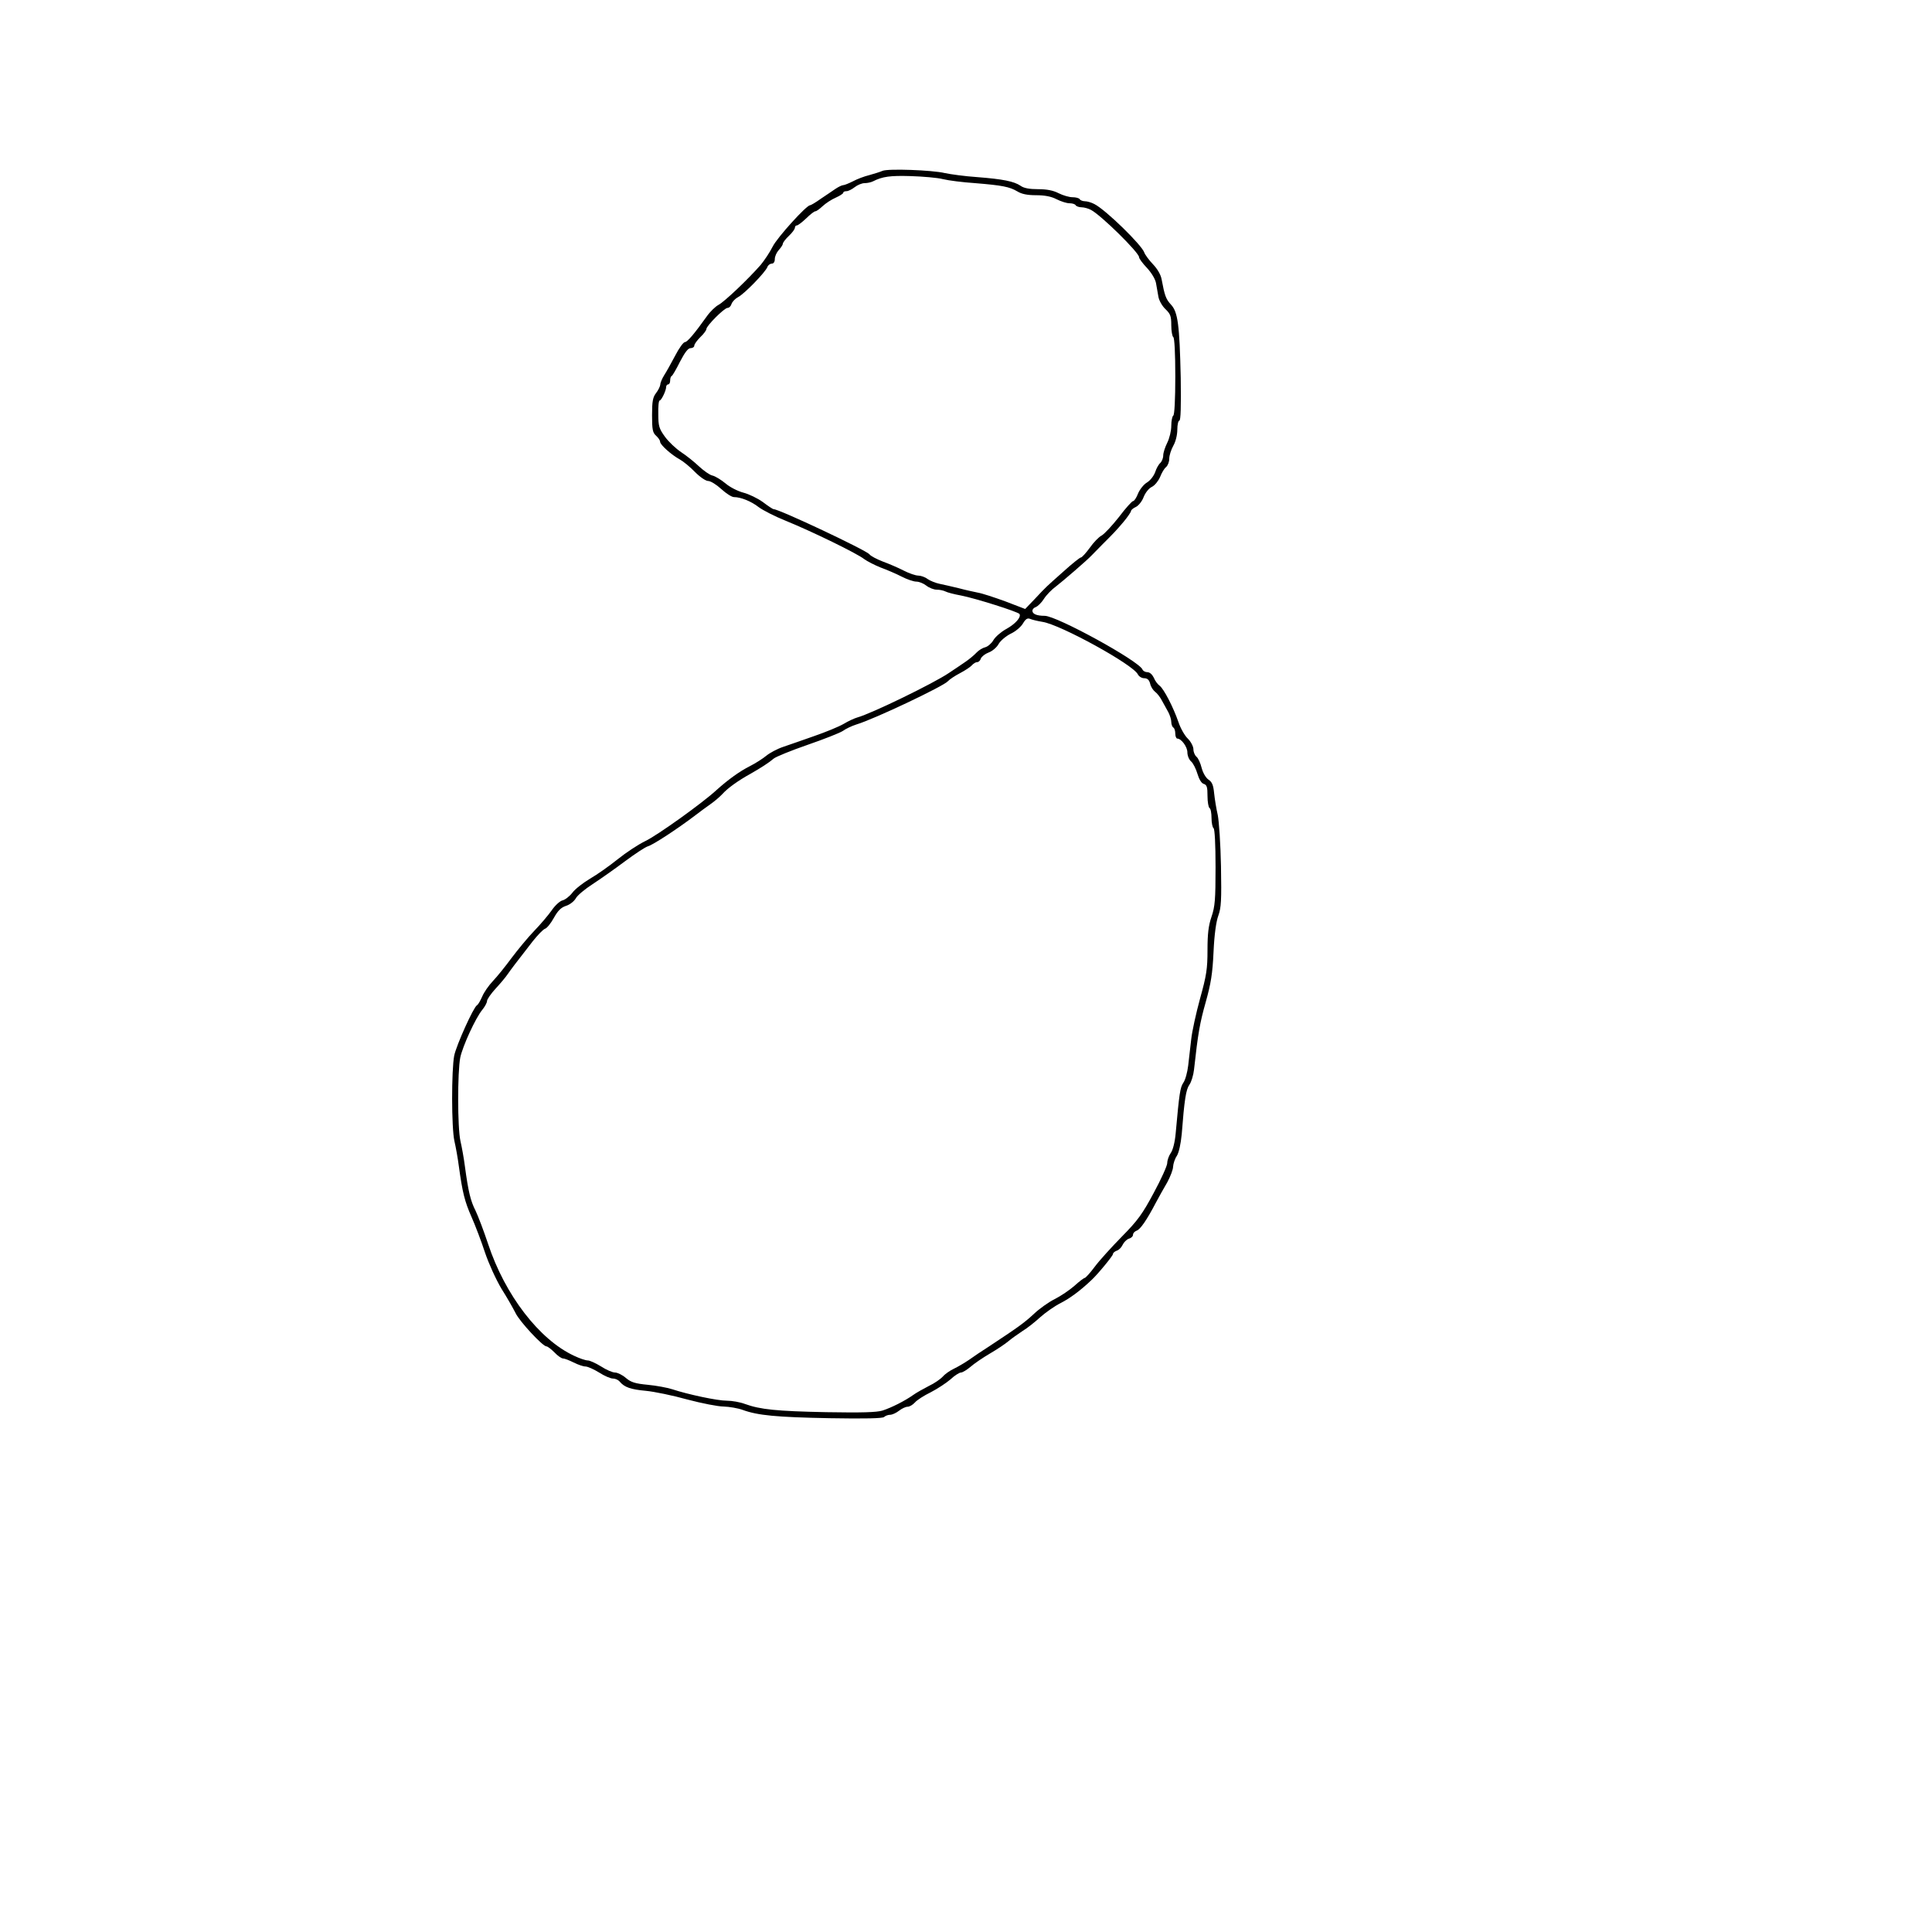
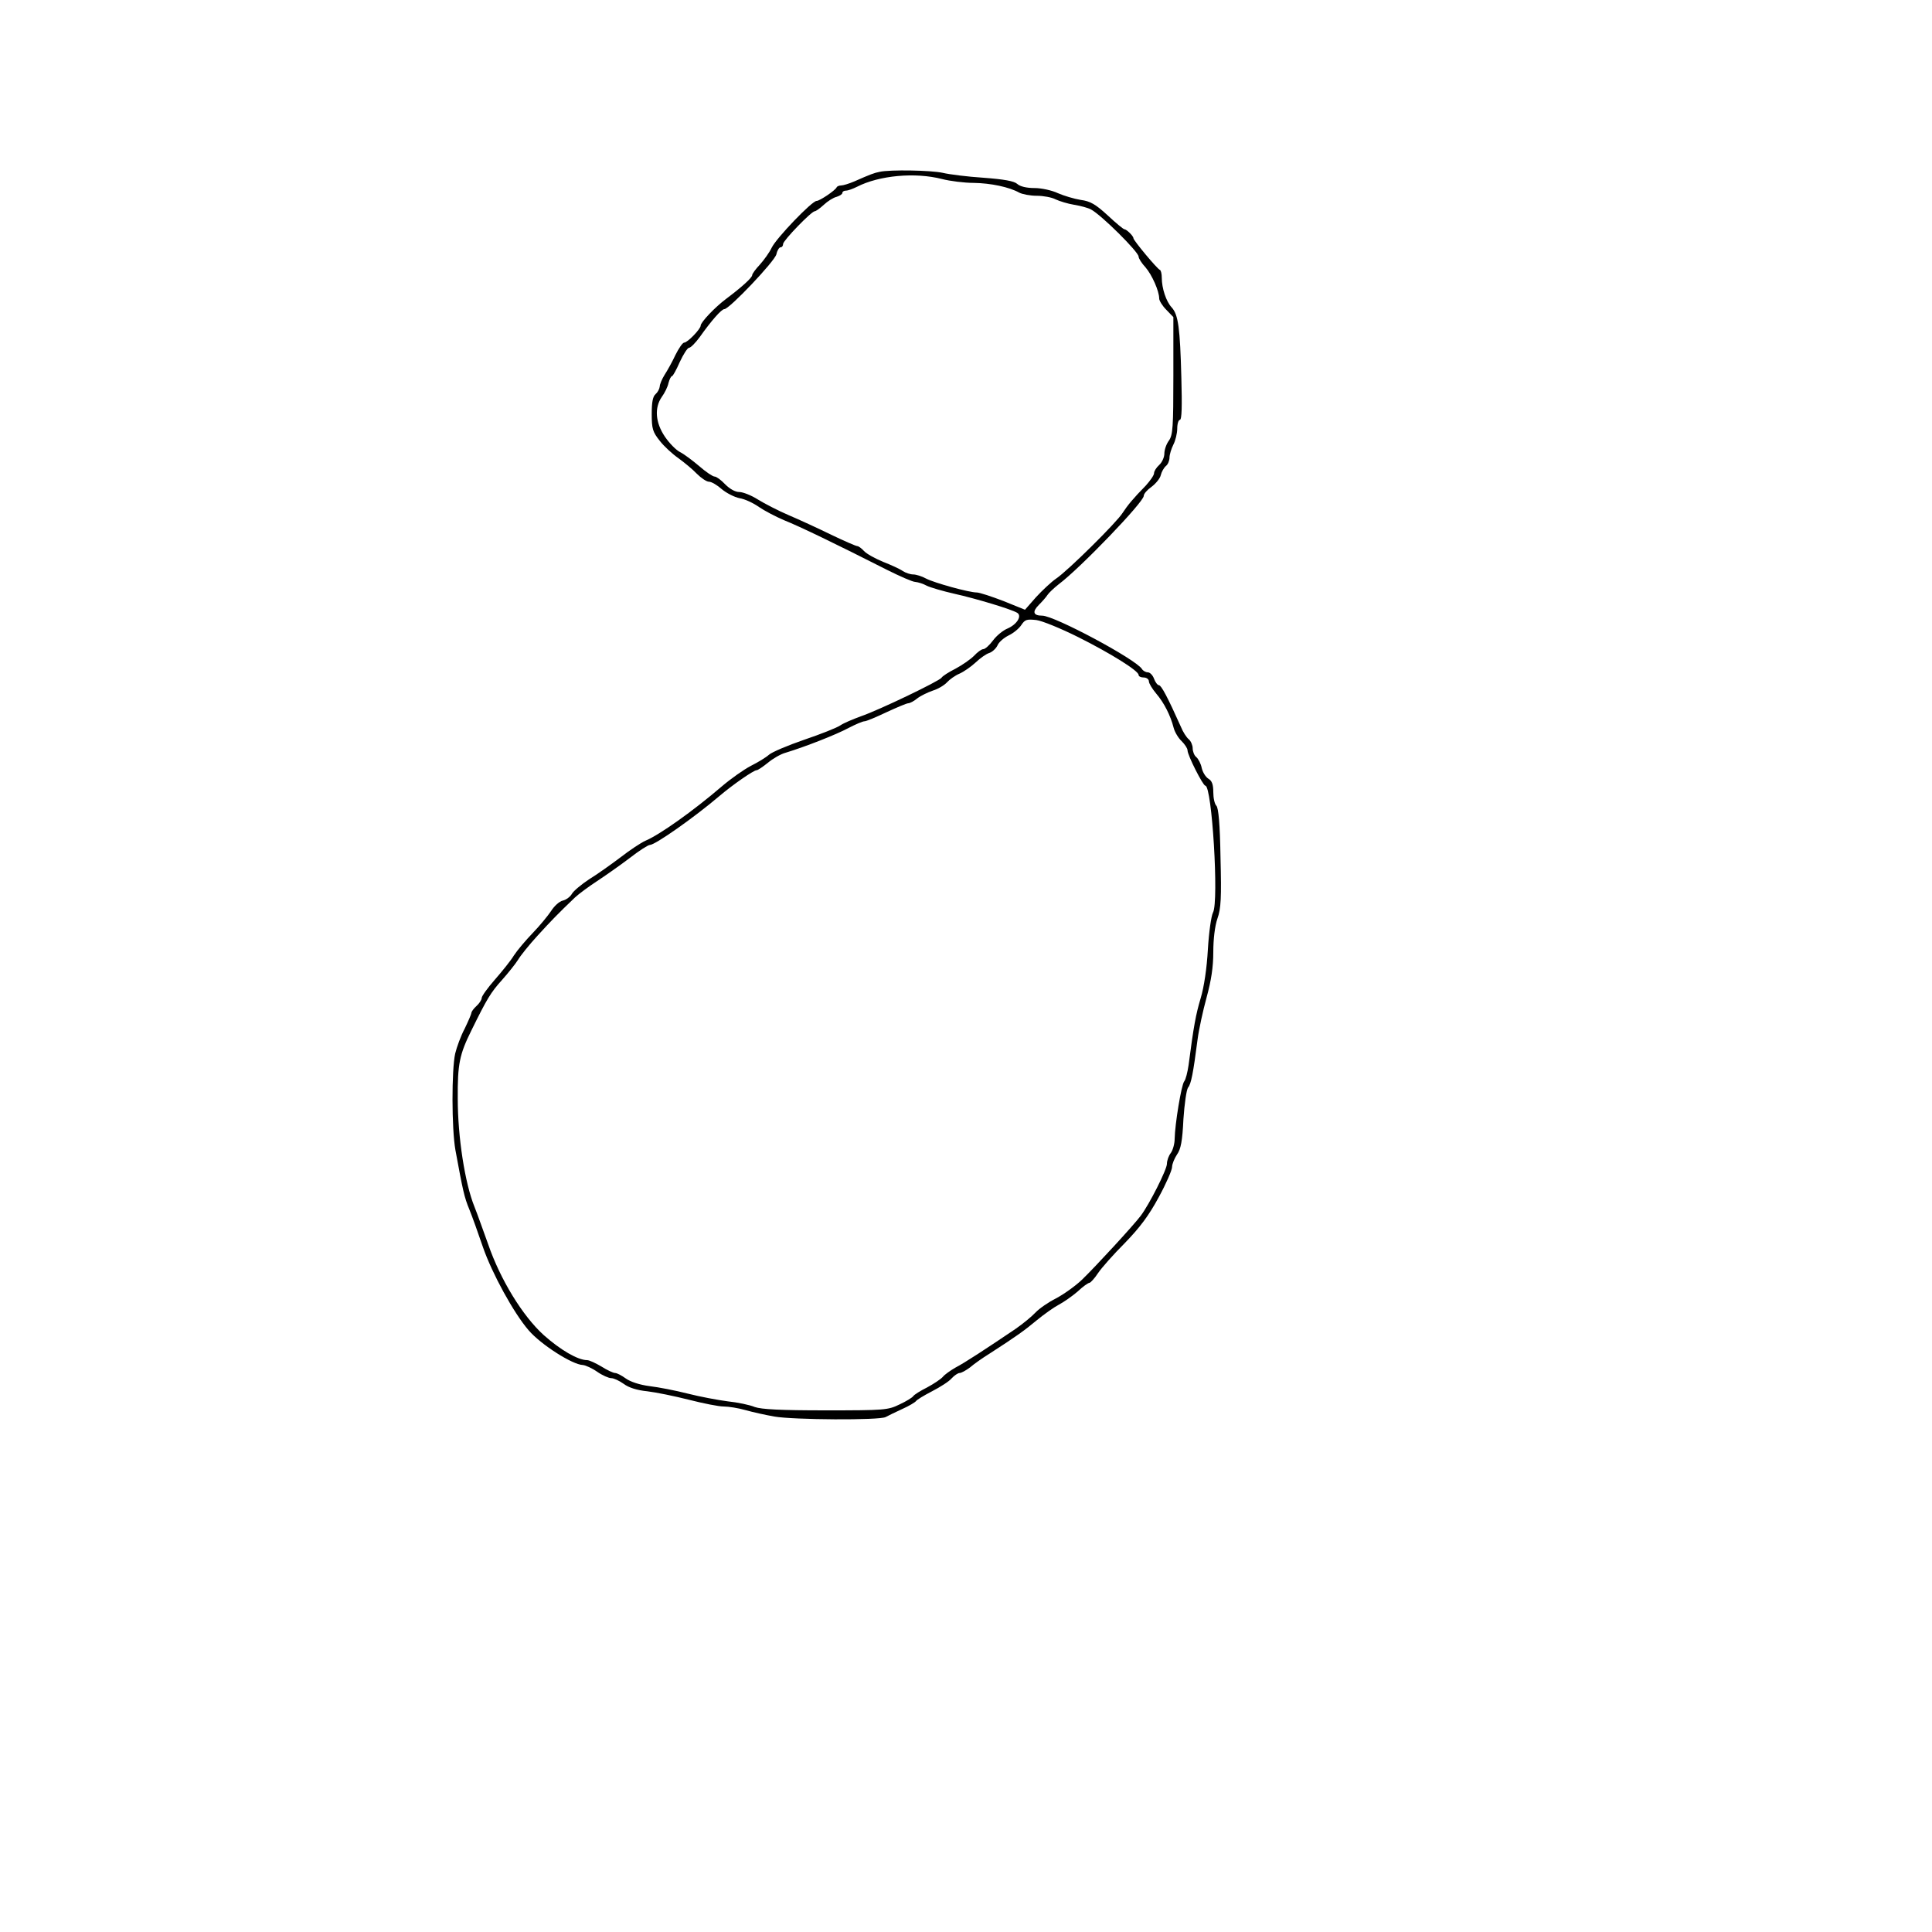
- <svg xmlns="http://www.w3.org/2000/svg" version="1.0" width="960pt" height="960pt" viewBox="0 0 960 960" preserveAspectRatio="xMidYMid meet">
-   <g transform="translate(0,960) scale(0.1,-0.1)" fill="#000000" stroke="none">
-     <path d="M4385 8751 c-11 -5 -40 -14 -65 -21 -25 -6 -62 -20 -82 -31 -20 -10 -42 -19 -48 -19 -6 0 -23 -8 -38 -18 -15 -10 -48 -33 -74 -50 -25 -18 -49 -32 -53 -32 -18 0 -164 -161 -186 -206 -14 -28 -41 -68 -59 -90 -63 -72 -181 -184 -210 -199 -15 -8 -42 -34 -58 -57 -62 -87 -97 -128 -109 -128 -7 0 -29 -30 -48 -67 -20 -38 -44 -81 -55 -98 -10 -16 -19 -37 -19 -46 -1 -9 -10 -28 -21 -42 -16 -21 -20 -40 -20 -110 0 -71 3 -87 20 -102 11 -10 20 -23 20 -30 0 -15 56 -65 98 -88 18 -10 52 -38 76 -63 25 -25 53 -44 65 -44 12 0 41 -18 65 -40 24 -22 52 -40 63 -40 34 0 86 -21 123 -50 20 -15 80 -46 135 -68 128 -52 354 -162 389 -190 15 -11 52 -30 82 -42 30 -11 77 -31 104 -45 27 -14 60 -25 73 -25 14 0 36 -9 50 -20 14 -11 37 -20 51 -20 15 0 34 -4 44 -9 9 -5 44 -14 77 -20 72 -14 284 -81 291 -92 9 -16 -21 -50 -67 -75 -25 -14 -53 -38 -63 -55 -9 -16 -28 -32 -40 -35 -13 -3 -33 -15 -44 -27 -11 -12 -35 -32 -54 -45 -18 -12 -55 -38 -83 -56 -75 -51 -385 -202 -455 -221 -14 -4 -45 -18 -68 -32 -24 -14 -90 -41 -145 -60 -56 -20 -126 -44 -155 -54 -30 -10 -67 -30 -84 -44 -17 -14 -54 -38 -82 -52 -53 -27 -108 -67 -166 -119 -68 -63 -295 -226 -355 -254 -33 -16 -94 -56 -135 -89 -41 -33 -103 -77 -138 -97 -35 -21 -75 -52 -88 -70 -14 -18 -36 -35 -49 -38 -13 -3 -38 -26 -54 -50 -17 -24 -56 -70 -87 -102 -31 -32 -81 -93 -112 -134 -30 -41 -72 -93 -93 -115 -21 -22 -45 -57 -53 -77 -9 -20 -20 -40 -26 -43 -18 -11 -102 -198 -113 -250 -14 -72 -14 -359 1 -425 7 -30 17 -86 22 -125 18 -131 29 -175 63 -252 19 -43 49 -122 67 -177 19 -56 54 -133 82 -180 28 -44 59 -99 70 -121 21 -43 135 -165 153 -165 6 0 24 -14 40 -30 16 -17 35 -30 42 -30 8 0 31 -9 53 -20 22 -11 48 -20 59 -20 11 0 42 -14 68 -30 26 -17 57 -30 69 -30 12 0 27 -7 34 -16 23 -27 53 -38 130 -45 41 -4 134 -23 205 -43 72 -19 153 -35 181 -35 28 -1 71 -8 95 -17 75 -27 165 -36 433 -41 175 -3 262 -1 269 6 6 6 20 11 30 11 10 0 30 9 44 20 14 11 33 20 43 20 9 0 25 9 36 21 10 12 46 35 79 51 33 17 77 46 98 64 20 19 44 34 52 34 8 0 29 13 47 28 18 16 62 46 98 67 36 21 76 48 90 60 14 12 45 34 69 50 25 15 65 47 90 70 26 23 71 55 101 70 45 23 96 60 152 113 31 28 108 122 108 130 0 6 8 13 18 17 11 3 24 16 30 29 6 13 20 27 31 31 12 3 21 12 21 20 0 8 8 16 18 20 18 6 50 52 96 140 15 28 40 73 56 100 15 28 29 63 29 78 1 15 9 40 19 54 10 17 19 57 24 108 13 170 21 221 38 245 10 14 20 48 23 75 20 182 29 232 58 335 26 93 34 141 39 250 4 88 13 151 24 181 14 39 16 75 13 245 -2 109 -10 224 -16 254 -7 30 -15 79 -18 108 -4 41 -10 56 -28 68 -13 9 -27 32 -34 58 -6 24 -17 49 -26 56 -8 7 -15 23 -15 37 0 13 -12 37 -27 52 -16 15 -37 52 -47 82 -27 78 -73 165 -93 181 -10 7 -24 25 -30 41 -8 16 -20 27 -32 27 -10 0 -21 6 -24 13 -16 42 -426 267 -486 267 -39 0 -61 9 -61 25 0 8 8 16 18 19 9 4 27 21 39 40 12 19 39 47 60 62 35 27 156 131 178 155 6 6 28 29 50 51 62 62 68 68 108 115 20 24 37 49 37 54 0 5 11 14 24 20 13 6 31 28 39 50 9 22 26 43 41 50 14 7 31 28 40 48 8 21 21 43 30 50 9 8 16 26 16 42 0 16 9 44 20 64 12 21 20 54 20 80 0 25 5 45 10 45 7 0 9 70 7 213 -6 264 -14 327 -49 364 -25 27 -31 45 -46 125 -4 23 -21 52 -43 75 -20 21 -39 47 -43 58 -12 37 -191 212 -248 241 -15 8 -36 14 -47 14 -11 0 -23 5 -26 10 -3 6 -20 10 -36 10 -16 0 -47 9 -69 20 -27 14 -59 20 -102 20 -43 0 -71 5 -87 17 -33 22 -87 33 -216 43 -60 4 -132 14 -160 20 -62 15 -283 23 -310 11z m300 -41 c28 -7 100 -16 160 -20 135 -11 171 -18 210 -41 21 -13 49 -19 93 -19 43 0 75 -6 102 -20 22 -11 50 -20 64 -20 14 0 28 -4 31 -10 3 -5 17 -10 29 -10 13 0 34 -6 47 -13 50 -26 239 -212 239 -235 0 -7 18 -31 39 -53 23 -25 41 -55 45 -75 3 -19 9 -49 12 -68 3 -19 19 -47 35 -62 25 -24 29 -35 29 -80 0 -29 5 -56 10 -59 6 -4 10 -80 10 -195 0 -115 -4 -191 -10 -195 -5 -3 -10 -26 -10 -51 0 -25 -9 -62 -20 -84 -11 -22 -20 -50 -20 -63 0 -14 -7 -30 -14 -37 -8 -6 -20 -27 -26 -46 -7 -19 -24 -41 -40 -51 -16 -9 -36 -34 -45 -55 -8 -21 -19 -38 -25 -38 -5 0 -37 -35 -70 -79 -34 -43 -72 -84 -86 -92 -14 -7 -40 -34 -59 -61 -19 -26 -39 -48 -44 -48 -5 0 -44 -31 -87 -70 -92 -82 -82 -72 -142 -136 l-48 -50 -99 38 c-55 20 -116 40 -135 43 -19 4 -62 13 -95 22 -33 8 -76 18 -96 22 -20 4 -47 15 -60 24 -13 10 -34 17 -47 17 -12 0 -45 11 -72 25 -27 14 -74 34 -104 45 -30 12 -60 27 -66 36 -18 21 -448 224 -476 224 -4 0 -28 16 -53 35 -26 19 -70 40 -97 47 -27 7 -67 27 -89 46 -22 18 -51 36 -65 39 -14 3 -43 24 -66 45 -23 22 -63 54 -89 71 -27 18 -63 52 -81 77 -29 40 -33 53 -33 113 -1 37 2 67 7 67 8 0 32 49 32 67 0 7 5 13 10 13 6 0 10 9 10 19 0 11 3 21 8 23 4 2 22 33 41 71 24 46 40 67 52 67 11 0 19 6 19 13 0 7 14 26 30 42 17 16 30 34 30 40 0 16 89 105 105 105 8 0 17 9 20 20 4 11 18 26 33 34 31 16 135 123 145 149 3 9 13 17 22 17 9 0 15 9 15 23 0 13 9 33 20 45 11 12 20 26 20 31 0 6 14 24 30 39 17 16 30 34 30 41 0 6 4 11 10 11 5 0 26 16 46 35 19 19 40 35 45 35 6 0 22 12 37 26 15 14 44 33 65 42 20 9 37 20 37 24 0 5 7 8 16 8 9 0 27 9 41 20 14 11 36 20 49 20 14 0 32 4 42 9 47 24 86 29 187 26 61 -2 133 -8 160 -15z m495 -2200 c88 -13 452 -213 474 -261 5 -10 19 -19 31 -19 16 0 25 -8 30 -27 3 -15 15 -33 24 -40 10 -7 26 -27 35 -45 10 -18 24 -44 32 -58 7 -14 14 -35 14 -47 0 -12 5 -25 10 -28 6 -3 10 -17 10 -31 0 -13 5 -24 10 -24 20 0 50 -41 50 -68 0 -16 8 -37 19 -46 10 -9 24 -37 31 -61 8 -27 20 -47 31 -50 16 -5 19 -16 19 -60 0 -30 5 -57 10 -60 6 -3 10 -26 10 -50 0 -24 5 -47 10 -50 6 -4 10 -80 10 -194 0 -162 -3 -196 -20 -246 -15 -44 -20 -84 -20 -166 0 -93 -5 -126 -37 -241 -20 -73 -40 -164 -44 -203 -4 -38 -11 -97 -15 -130 -4 -33 -14 -71 -24 -85 -16 -24 -20 -51 -38 -250 -4 -46 -14 -85 -25 -100 -9 -13 -17 -35 -17 -49 0 -13 -30 -80 -67 -148 -56 -105 -80 -138 -158 -217 -51 -52 -112 -119 -135 -150 -23 -31 -46 -56 -50 -56 -4 0 -27 -17 -51 -39 -24 -21 -68 -51 -98 -66 -30 -15 -77 -48 -105 -75 -48 -44 -74 -63 -221 -160 -33 -21 -78 -51 -100 -67 -22 -15 -56 -35 -75 -44 -19 -9 -44 -26 -55 -39 -11 -12 -42 -34 -70 -47 -27 -14 -63 -34 -78 -45 -41 -29 -106 -62 -152 -77 -30 -9 -102 -11 -280 -8 -246 5 -327 13 -404 41 -24 9 -64 16 -89 16 -48 0 -193 31 -272 57 -25 8 -79 18 -121 22 -62 6 -83 12 -109 34 -17 15 -42 27 -54 27 -12 0 -43 13 -69 30 -26 16 -56 30 -66 30 -11 0 -41 10 -68 23 -173 80 -344 302 -428 557 -21 63 -49 137 -62 164 -25 49 -36 95 -53 221 -5 39 -15 95 -22 125 -15 66 -15 343 -1 415 12 57 76 197 110 238 13 16 23 35 23 43 0 8 19 36 43 62 24 26 51 58 60 72 17 24 33 46 125 164 24 30 51 58 60 61 10 3 29 27 44 54 20 36 36 52 61 60 19 6 40 23 48 37 7 14 45 46 84 71 38 25 111 76 160 113 50 37 101 71 115 75 25 7 147 87 230 150 25 19 61 46 80 59 19 13 46 36 60 51 26 29 79 67 139 100 51 29 93 56 116 76 11 9 87 40 168 68 81 28 160 59 175 69 15 11 45 25 67 32 90 27 435 191 455 215 8 9 35 27 60 40 25 13 52 31 59 39 8 9 19 16 27 16 7 0 15 8 18 18 4 10 21 23 39 30 17 6 40 25 49 42 9 16 36 39 60 51 24 11 51 34 61 51 13 22 22 28 35 23 9 -4 37 -11 62 -15z" />
+ <svg xmlns="http://www.w3.org/2000/svg" version="1.0" width="750pt" height="750pt" viewBox="0 0 750 750" preserveAspectRatio="xMidYMid meet">
+   <g transform="translate(0,750) scale(0.1,-0.1)" fill="#000000" stroke="none">
+     <path d="M3415 6833 c-21 -4 -37 -10 -98 -37 -21 -9 -44 -16 -52 -16 -7 0 -15 -3 -17 -7 -5 -12 -66 -53 -78 -53 -18 0 -156 -144 -174 -181 -9 -19 -30 -48 -46 -66 -17 -18 -30 -36 -30 -41 0 -10 -41 -47 -101 -92 -43 -32 -99 -91 -99 -104 0 -13 -51 -66 -64 -66 -6 0 -21 -22 -34 -48 -12 -26 -31 -60 -42 -77 -10 -16 -19 -37 -19 -46 -1 -9 -8 -22 -16 -29 -11 -9 -15 -32 -15 -77 0 -58 4 -70 31 -104 17 -22 50 -52 73 -68 22 -16 55 -43 71 -60 17 -17 38 -31 47 -31 10 0 32 -13 50 -29 18 -15 49 -31 69 -35 20 -3 54 -19 75 -34 22 -15 66 -38 99 -52 58 -23 203 -93 398 -192 50 -25 100 -47 110 -47 11 -1 31 -7 45 -15 15 -7 63 -21 107 -31 85 -19 221 -60 244 -74 19 -12 -1 -45 -38 -61 -17 -7 -42 -27 -56 -46 -14 -19 -31 -34 -38 -34 -7 0 -23 -12 -36 -26 -14 -14 -46 -36 -72 -50 -26 -13 -51 -29 -54 -35 -9 -13 -241 -125 -314 -150 -30 -11 -66 -26 -79 -35 -13 -9 -76 -34 -141 -56 -64 -22 -125 -48 -136 -58 -11 -10 -42 -29 -70 -43 -27 -14 -78 -50 -112 -79 -113 -97 -243 -189 -298 -212 -16 -7 -60 -36 -96 -64 -37 -28 -92 -67 -123 -86 -30 -20 -60 -45 -66 -56 -6 -11 -22 -23 -35 -26 -14 -3 -34 -22 -46 -41 -12 -18 -44 -57 -71 -85 -27 -28 -60 -67 -73 -87 -12 -20 -46 -62 -74 -94 -28 -32 -51 -64 -51 -71 0 -7 -9 -21 -20 -31 -11 -10 -20 -22 -20 -27 0 -4 -12 -32 -26 -61 -15 -28 -31 -72 -37 -97 -14 -63 -14 -291 1 -375 29 -157 34 -182 54 -230 11 -27 35 -94 53 -147 35 -101 119 -255 177 -322 47 -55 170 -134 211 -135 10 -1 35 -12 55 -26 20 -14 45 -25 55 -25 10 0 31 -10 48 -22 20 -15 52 -25 92 -29 34 -4 107 -19 162 -33 55 -14 115 -26 134 -26 19 0 57 -6 85 -14 28 -8 78 -19 112 -25 74 -13 408 -15 432 -2 9 5 38 19 64 31 27 12 50 26 54 31 3 5 31 22 62 38 31 16 66 38 76 50 11 12 25 21 31 21 7 0 25 10 41 22 15 13 49 37 75 53 104 67 136 90 184 130 28 23 66 50 85 60 19 10 52 33 73 51 20 19 41 34 46 34 4 0 20 17 33 37 14 21 61 74 105 118 58 60 92 105 131 177 29 53 52 106 52 118 0 11 9 33 19 48 15 21 21 52 25 137 4 60 12 115 18 123 12 14 20 56 37 187 5 39 21 112 35 163 18 66 26 118 26 176 0 50 6 101 16 130 14 39 16 81 12 237 -2 130 -8 193 -16 201 -7 7 -12 30 -12 53 0 29 -5 44 -19 52 -11 7 -22 25 -26 42 -3 16 -13 35 -21 42 -8 6 -14 22 -14 34 0 12 -7 28 -15 35 -9 7 -23 29 -31 49 -51 114 -76 161 -85 161 -5 0 -14 11 -19 25 -5 14 -16 25 -24 25 -8 0 -19 6 -23 13 -24 38 -340 207 -387 207 -35 0 -40 15 -13 42 13 13 28 30 33 38 5 8 25 27 44 42 84 63 330 319 330 343 0 8 13 23 30 35 16 12 33 32 36 45 3 13 12 29 20 36 8 6 14 21 14 33 0 11 7 34 15 50 8 15 15 44 15 62 0 19 5 34 10 34 8 0 9 53 6 163 -5 194 -12 245 -37 273 -22 23 -39 75 -39 116 0 14 -3 28 -7 30 -11 4 -103 115 -103 123 0 9 -27 35 -35 35 -4 0 -33 24 -65 54 -47 43 -67 55 -105 60 -25 4 -65 16 -88 26 -23 11 -64 20 -91 20 -31 0 -56 6 -67 16 -12 11 -51 18 -131 24 -62 4 -133 13 -158 19 -44 10 -205 13 -245 4z m242 -28 c31 -8 87 -15 123 -15 66 -1 138 -16 177 -38 12 -6 42 -12 68 -12 25 0 58 -6 73 -14 15 -7 47 -17 72 -21 25 -4 54 -12 65 -18 40 -21 185 -165 185 -183 0 -7 12 -26 27 -42 25 -29 53 -92 53 -121 0 -8 12 -28 28 -44 l27 -28 0 -227 c0 -200 -2 -230 -17 -252 -10 -13 -18 -36 -18 -51 0 -14 -9 -34 -20 -44 -11 -10 -20 -24 -20 -32 0 -8 -15 -29 -32 -48 -50 -51 -71 -77 -90 -106 -22 -36 -213 -225 -258 -255 -19 -13 -54 -46 -78 -72 l-43 -49 -84 34 c-47 18 -93 33 -103 33 -30 0 -164 37 -197 54 -16 9 -39 16 -50 16 -11 0 -29 6 -40 13 -11 8 -46 24 -77 36 -31 13 -64 31 -74 42 -9 10 -21 19 -26 19 -5 0 -51 20 -101 44 -51 25 -125 59 -165 76 -40 17 -94 45 -120 61 -25 16 -58 29 -72 29 -16 0 -37 12 -55 30 -16 17 -34 30 -41 30 -7 0 -34 18 -59 40 -26 22 -59 47 -75 55 -16 8 -42 35 -59 60 -37 55 -41 112 -12 154 11 15 23 39 26 54 4 15 10 27 14 27 3 0 17 25 30 55 14 30 30 55 36 55 6 0 24 18 41 41 46 65 85 109 96 109 19 0 195 185 202 213 3 15 11 27 16 27 6 0 10 6 10 13 0 13 110 127 123 127 4 0 20 11 35 25 15 14 37 28 50 31 12 4 22 10 22 15 0 5 6 9 14 9 8 0 27 7 43 15 86 44 225 57 330 30z m528 -1778 c126 -63 235 -131 235 -147 0 -6 9 -10 20 -10 11 0 20 -7 20 -15 0 -8 13 -29 28 -47 31 -36 56 -86 68 -133 4 -16 18 -40 31 -52 12 -12 23 -28 23 -36 0 -19 60 -137 69 -137 26 0 53 -449 30 -492 -7 -13 -16 -77 -20 -143 -4 -73 -15 -147 -28 -190 -19 -64 -27 -107 -47 -260 -4 -27 -11 -56 -17 -63 -11 -14 -36 -166 -37 -223 0 -19 -7 -44 -15 -55 -8 -10 -15 -29 -15 -42 0 -22 -68 -157 -102 -202 -27 -36 -175 -197 -228 -248 -25 -24 -70 -56 -100 -72 -30 -15 -66 -40 -80 -55 -14 -15 -49 -44 -78 -64 -114 -77 -198 -132 -233 -150 -19 -11 -42 -27 -49 -36 -8 -9 -35 -27 -61 -41 -26 -13 -50 -28 -54 -34 -3 -5 -27 -20 -53 -32 -45 -22 -58 -23 -287 -23 -177 0 -249 4 -275 13 -19 8 -66 18 -105 22 -38 5 -108 18 -155 30 -47 12 -114 25 -148 29 -39 5 -75 17 -93 30 -15 11 -34 21 -41 21 -7 0 -31 11 -53 25 -22 13 -47 25 -56 25 -36 0 -104 40 -168 97 -82 74 -169 216 -216 353 -19 52 -42 118 -53 145 -37 91 -65 270 -65 420 -1 135 7 172 53 265 61 124 75 147 119 196 24 27 52 62 62 78 10 17 44 59 76 94 54 59 77 83 145 148 15 14 53 42 85 63 32 21 89 61 126 89 37 29 73 52 80 52 20 0 170 105 270 190 53 45 133 100 144 100 5 0 24 13 44 29 19 16 50 34 69 39 76 23 198 71 244 96 27 14 55 26 62 26 7 0 45 16 85 35 41 19 79 35 85 35 6 0 22 8 35 19 13 10 40 23 60 30 20 6 45 21 55 32 10 11 32 27 49 34 16 7 45 27 62 43 18 17 42 34 53 37 12 4 26 17 32 29 5 13 25 30 43 39 19 9 41 27 50 41 14 21 21 23 58 19 23 -3 96 -33 162 -66z" />
  </g>
</svg>
